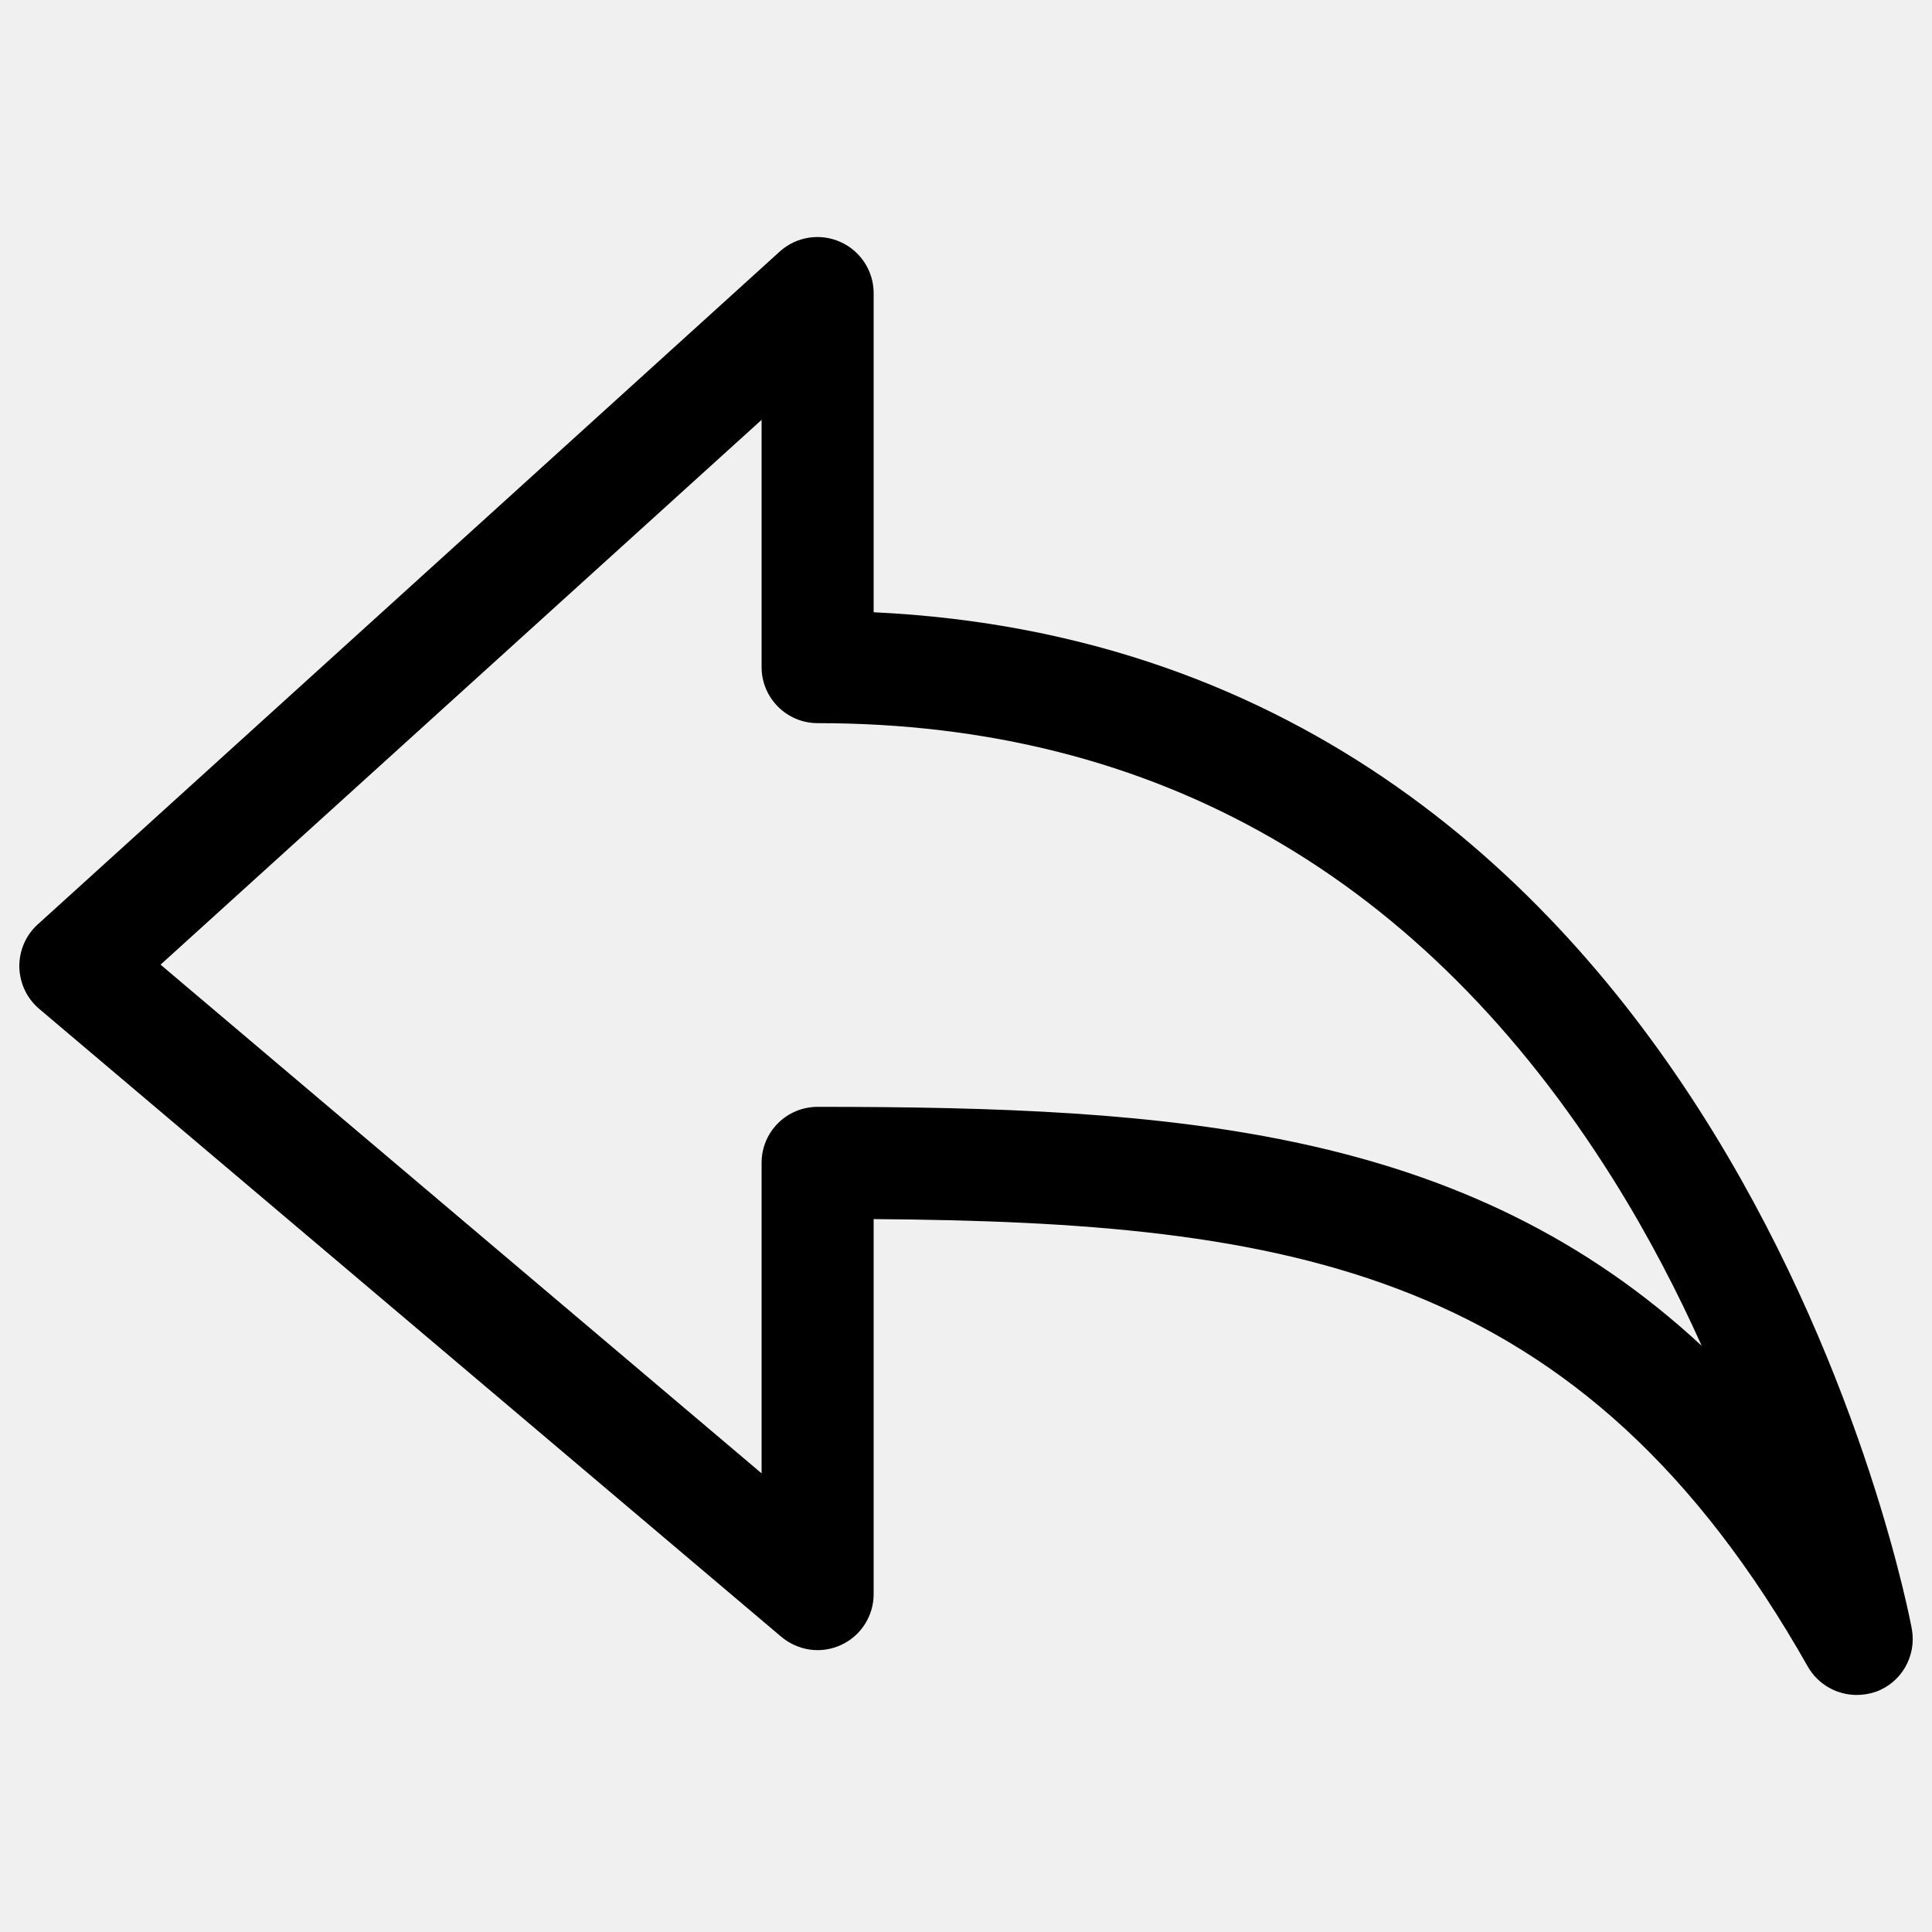
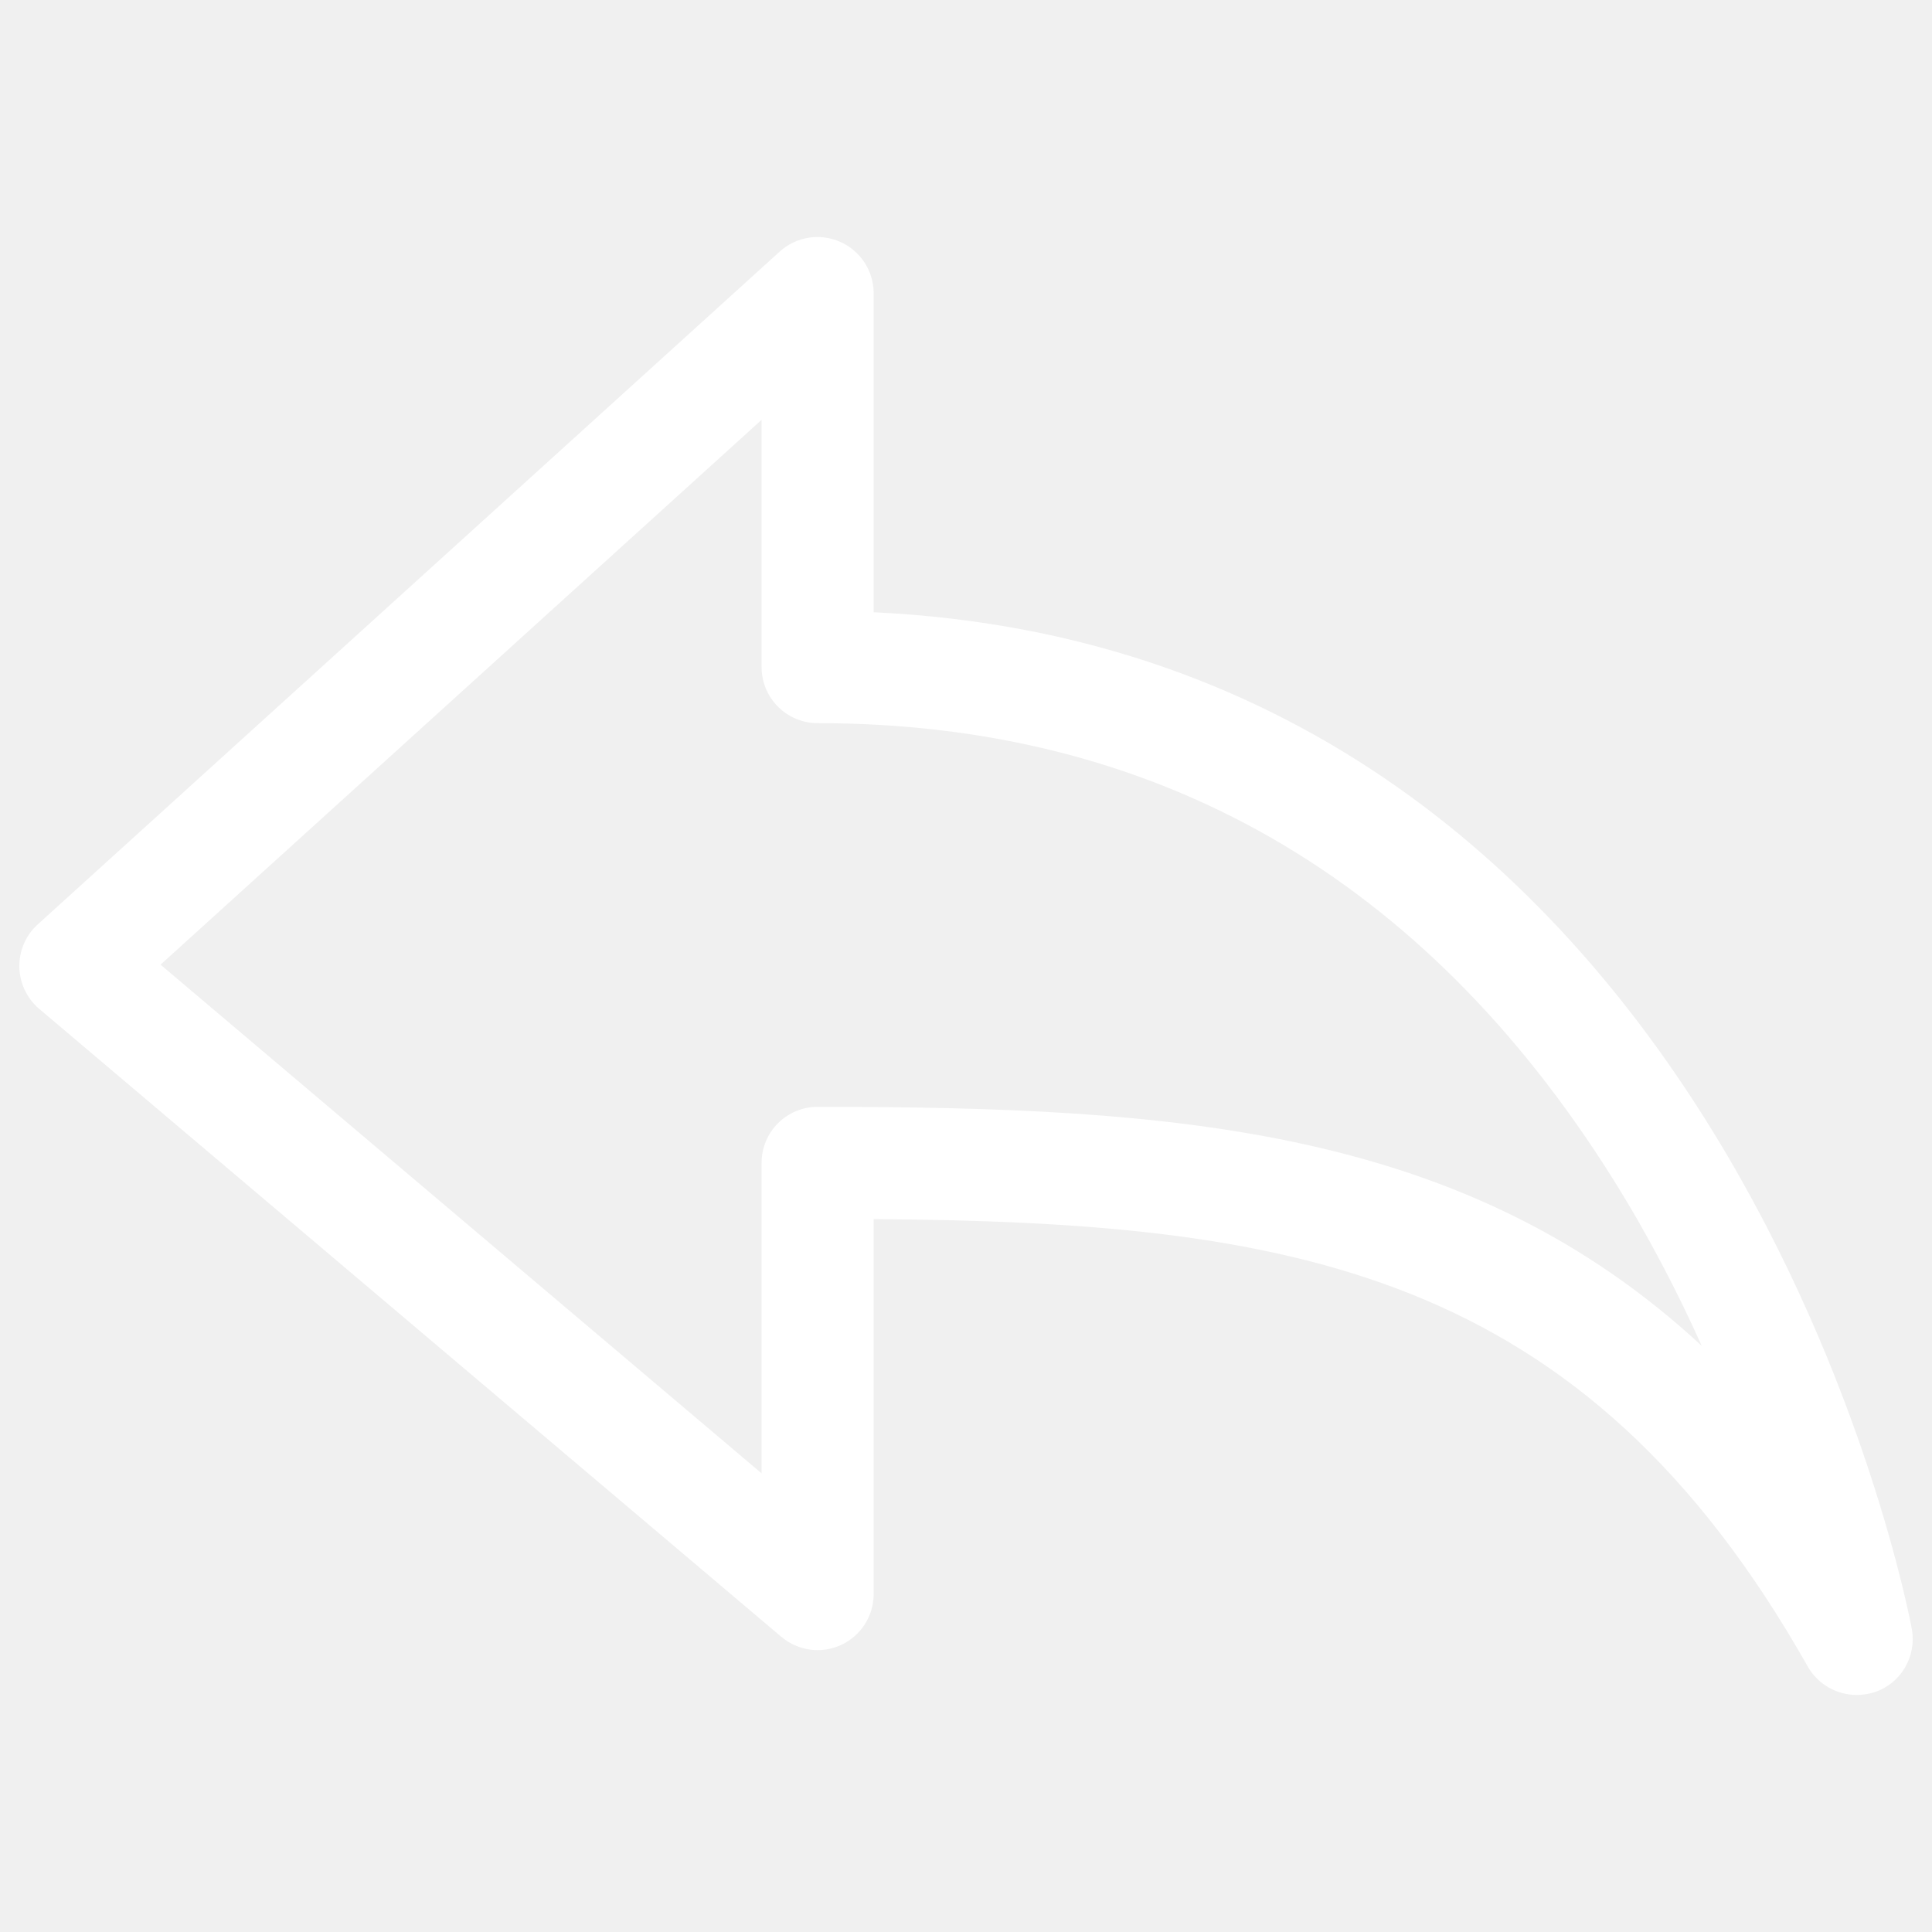
<svg xmlns="http://www.w3.org/2000/svg" version="1.1" x="0px" y="0px" viewBox="0 0 1000 1000" enable-background="new 0 0 1000 1000" xml:space="preserve">
  <g>
-     <path d="M961,877.3c-10.2,0-20-5.4-25.3-14.7C819,656.2,667.2,632.6,452.2,631l0,194.1c0,11.3-6.6,21.6-16.8,26.3c-10.3,4.8-22.3,3.1-31-4.2L20.3,522.2c-6.4-5.4-10.1-13.3-10.3-21.7c-0.1-8.4,3.3-16.4,9.5-22l384.1-348.3c8.5-7.7,20.8-9.7,31.3-5c10.5,4.6,17.3,15.1,17.3,26.5v165.2c443.4,21,536.5,521.3,537.4,526.5c2.4,13.9-5.5,27.6-18.8,32.3C967.5,876.8,964.2,877.3,961,877.3z M83.1,499.3l311.1,263.3V601.9c0-16.1,13-29,29-29c185.5,0,335.9,10.9,457.6,123.7c-12.4-27.6-27.5-56.9-45.7-86c-98.2-156.8-236.8-236.3-411.9-236.3c-16,0-29-13-29-29v-128L83.1,499.3z" />
+     <path fill="white" d="M961,877.3c-10.2,0-20-5.4-25.3-14.7C819,656.2,667.2,632.6,452.2,631l0,194.1c0,11.3-6.6,21.6-16.8,26.3c-10.3,4.8-22.3,3.1-31-4.2L20.3,522.2c-6.4-5.4-10.1-13.3-10.3-21.7c-0.1-8.4,3.3-16.4,9.5-22l384.1-348.3c8.5-7.7,20.8-9.7,31.3-5c10.5,4.6,17.3,15.1,17.3,26.5v165.2c443.4,21,536.5,521.3,537.4,526.5c2.4,13.9-5.5,27.6-18.8,32.3C967.5,876.8,964.2,877.3,961,877.3z M83.1,499.3l311.1,263.3V601.9c0-16.1,13-29,29-29c185.5,0,335.9,10.9,457.6,123.7c-12.4-27.6-27.5-56.9-45.7-86c-98.2-156.8-236.8-236.3-411.9-236.3c-16,0-29-13-29-29v-128L83.1,499.3z" />
  </g>
</svg>
